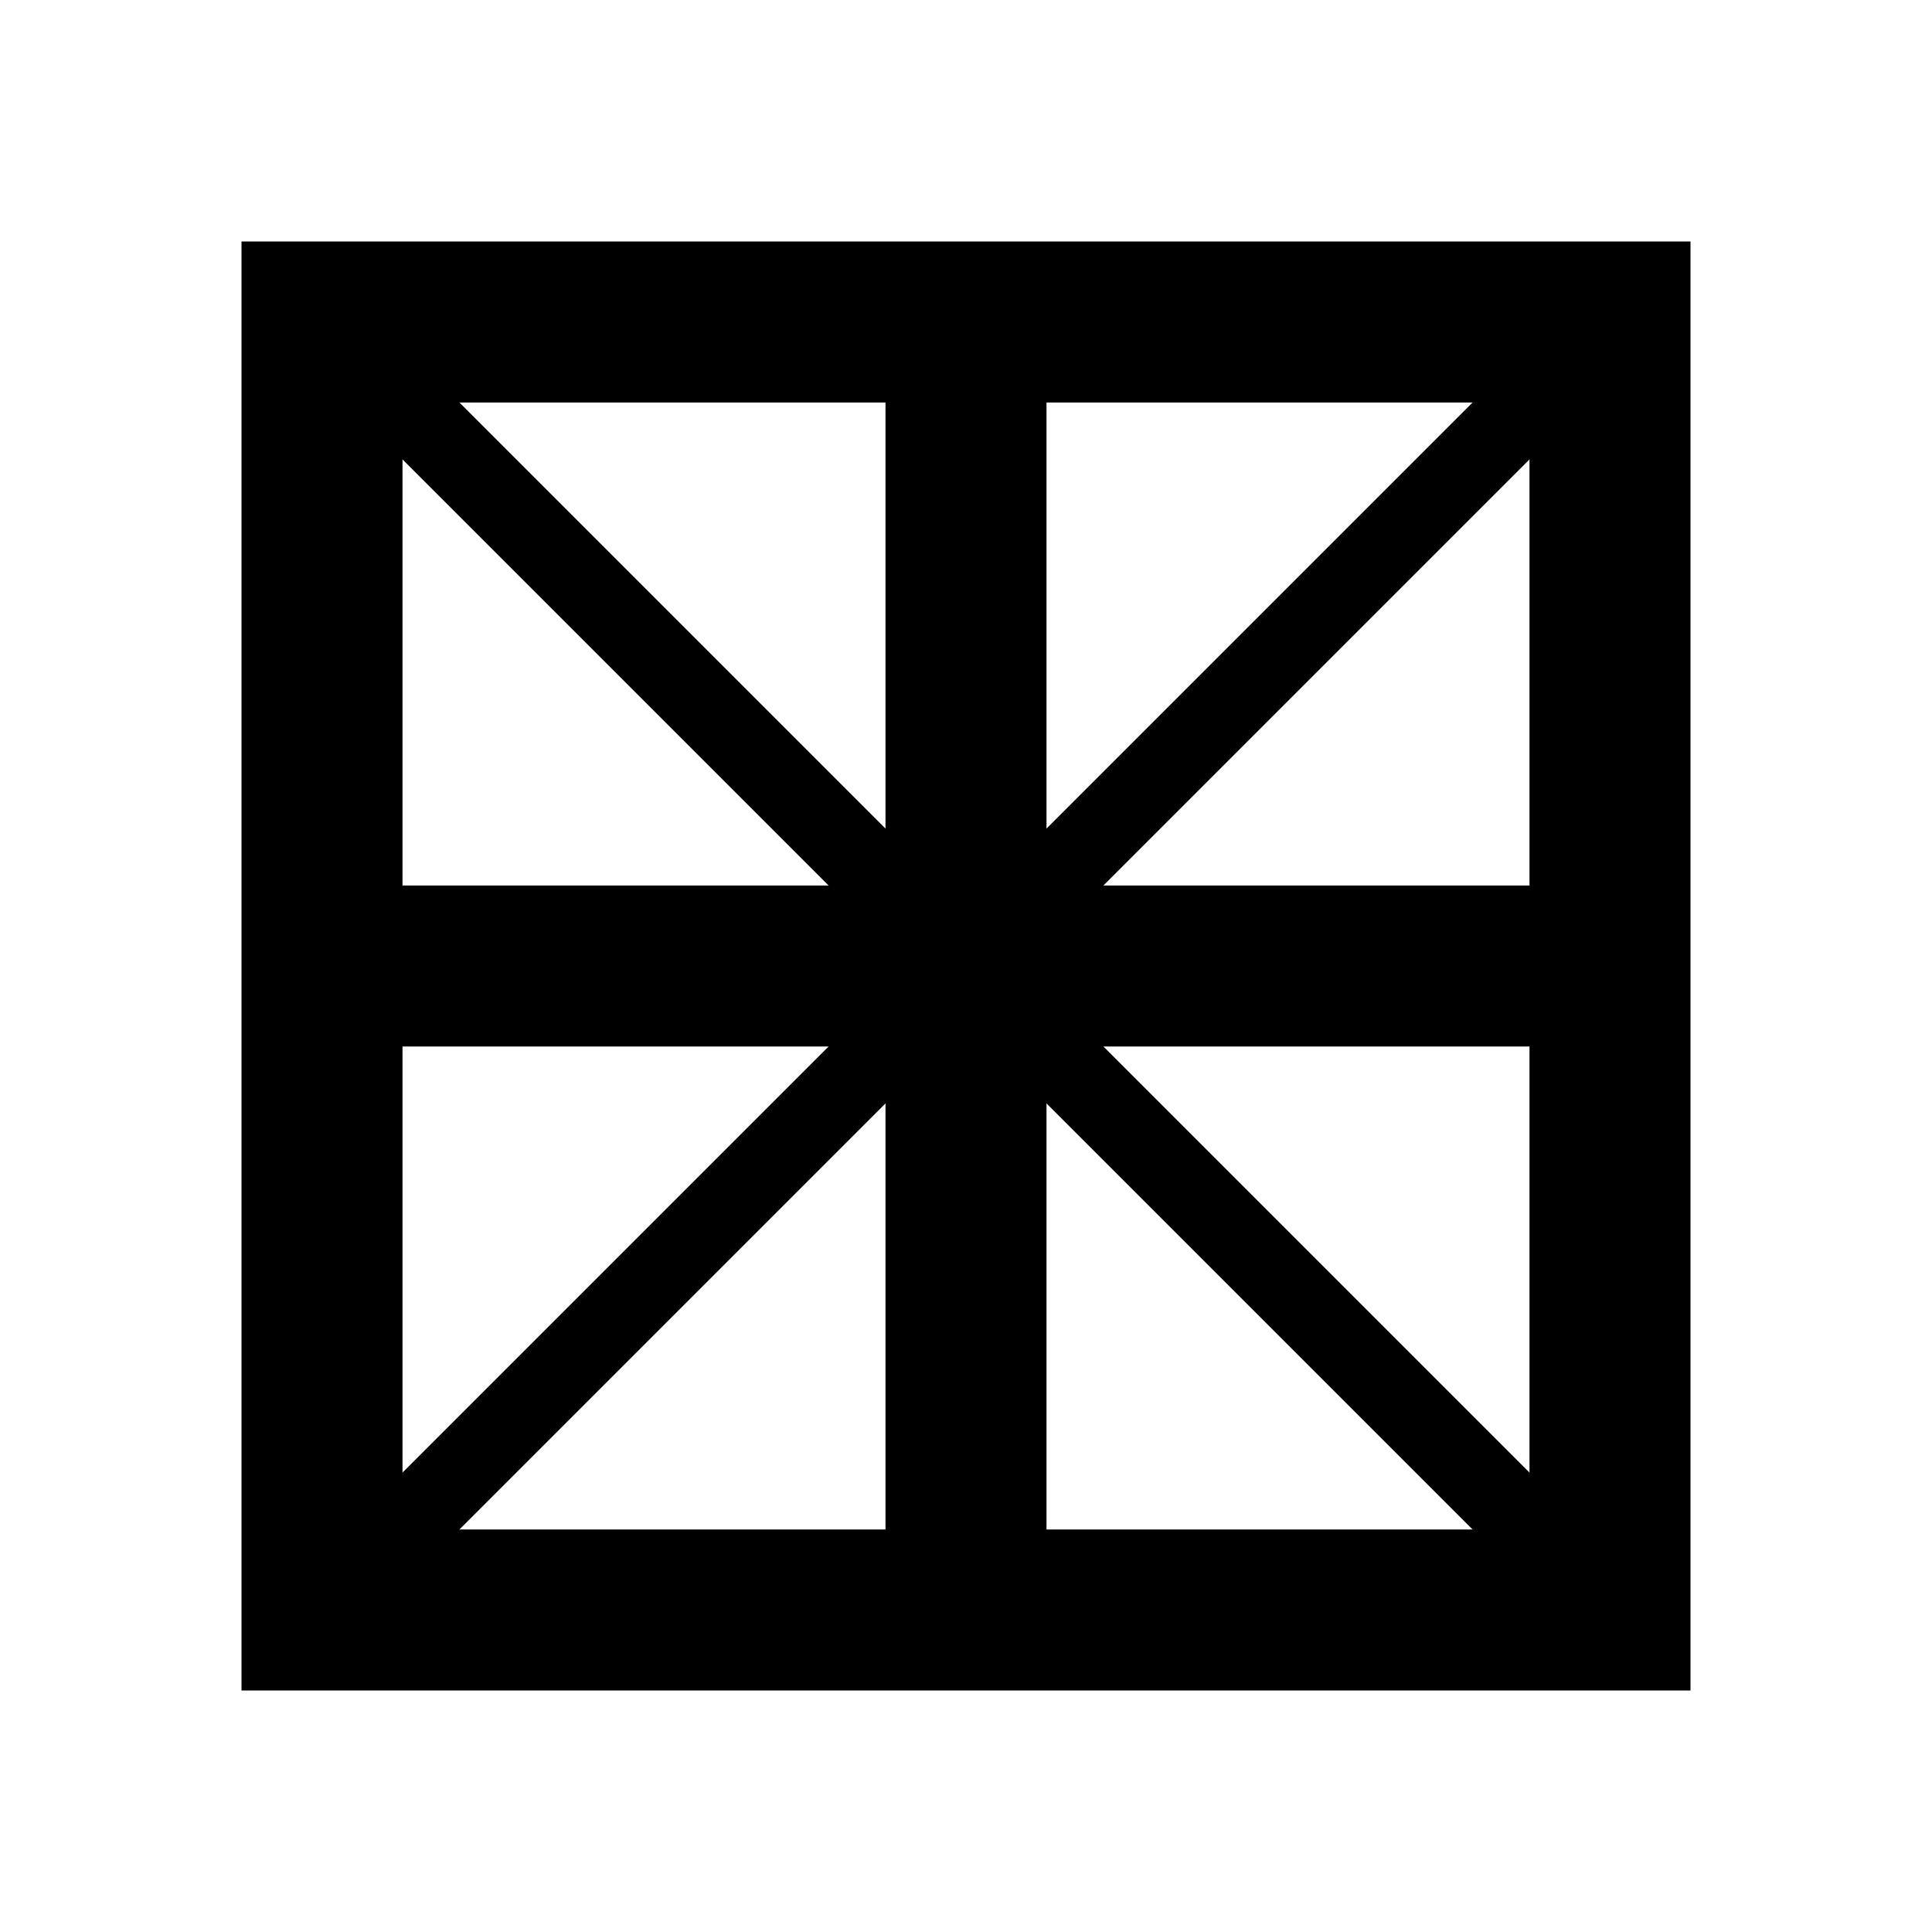
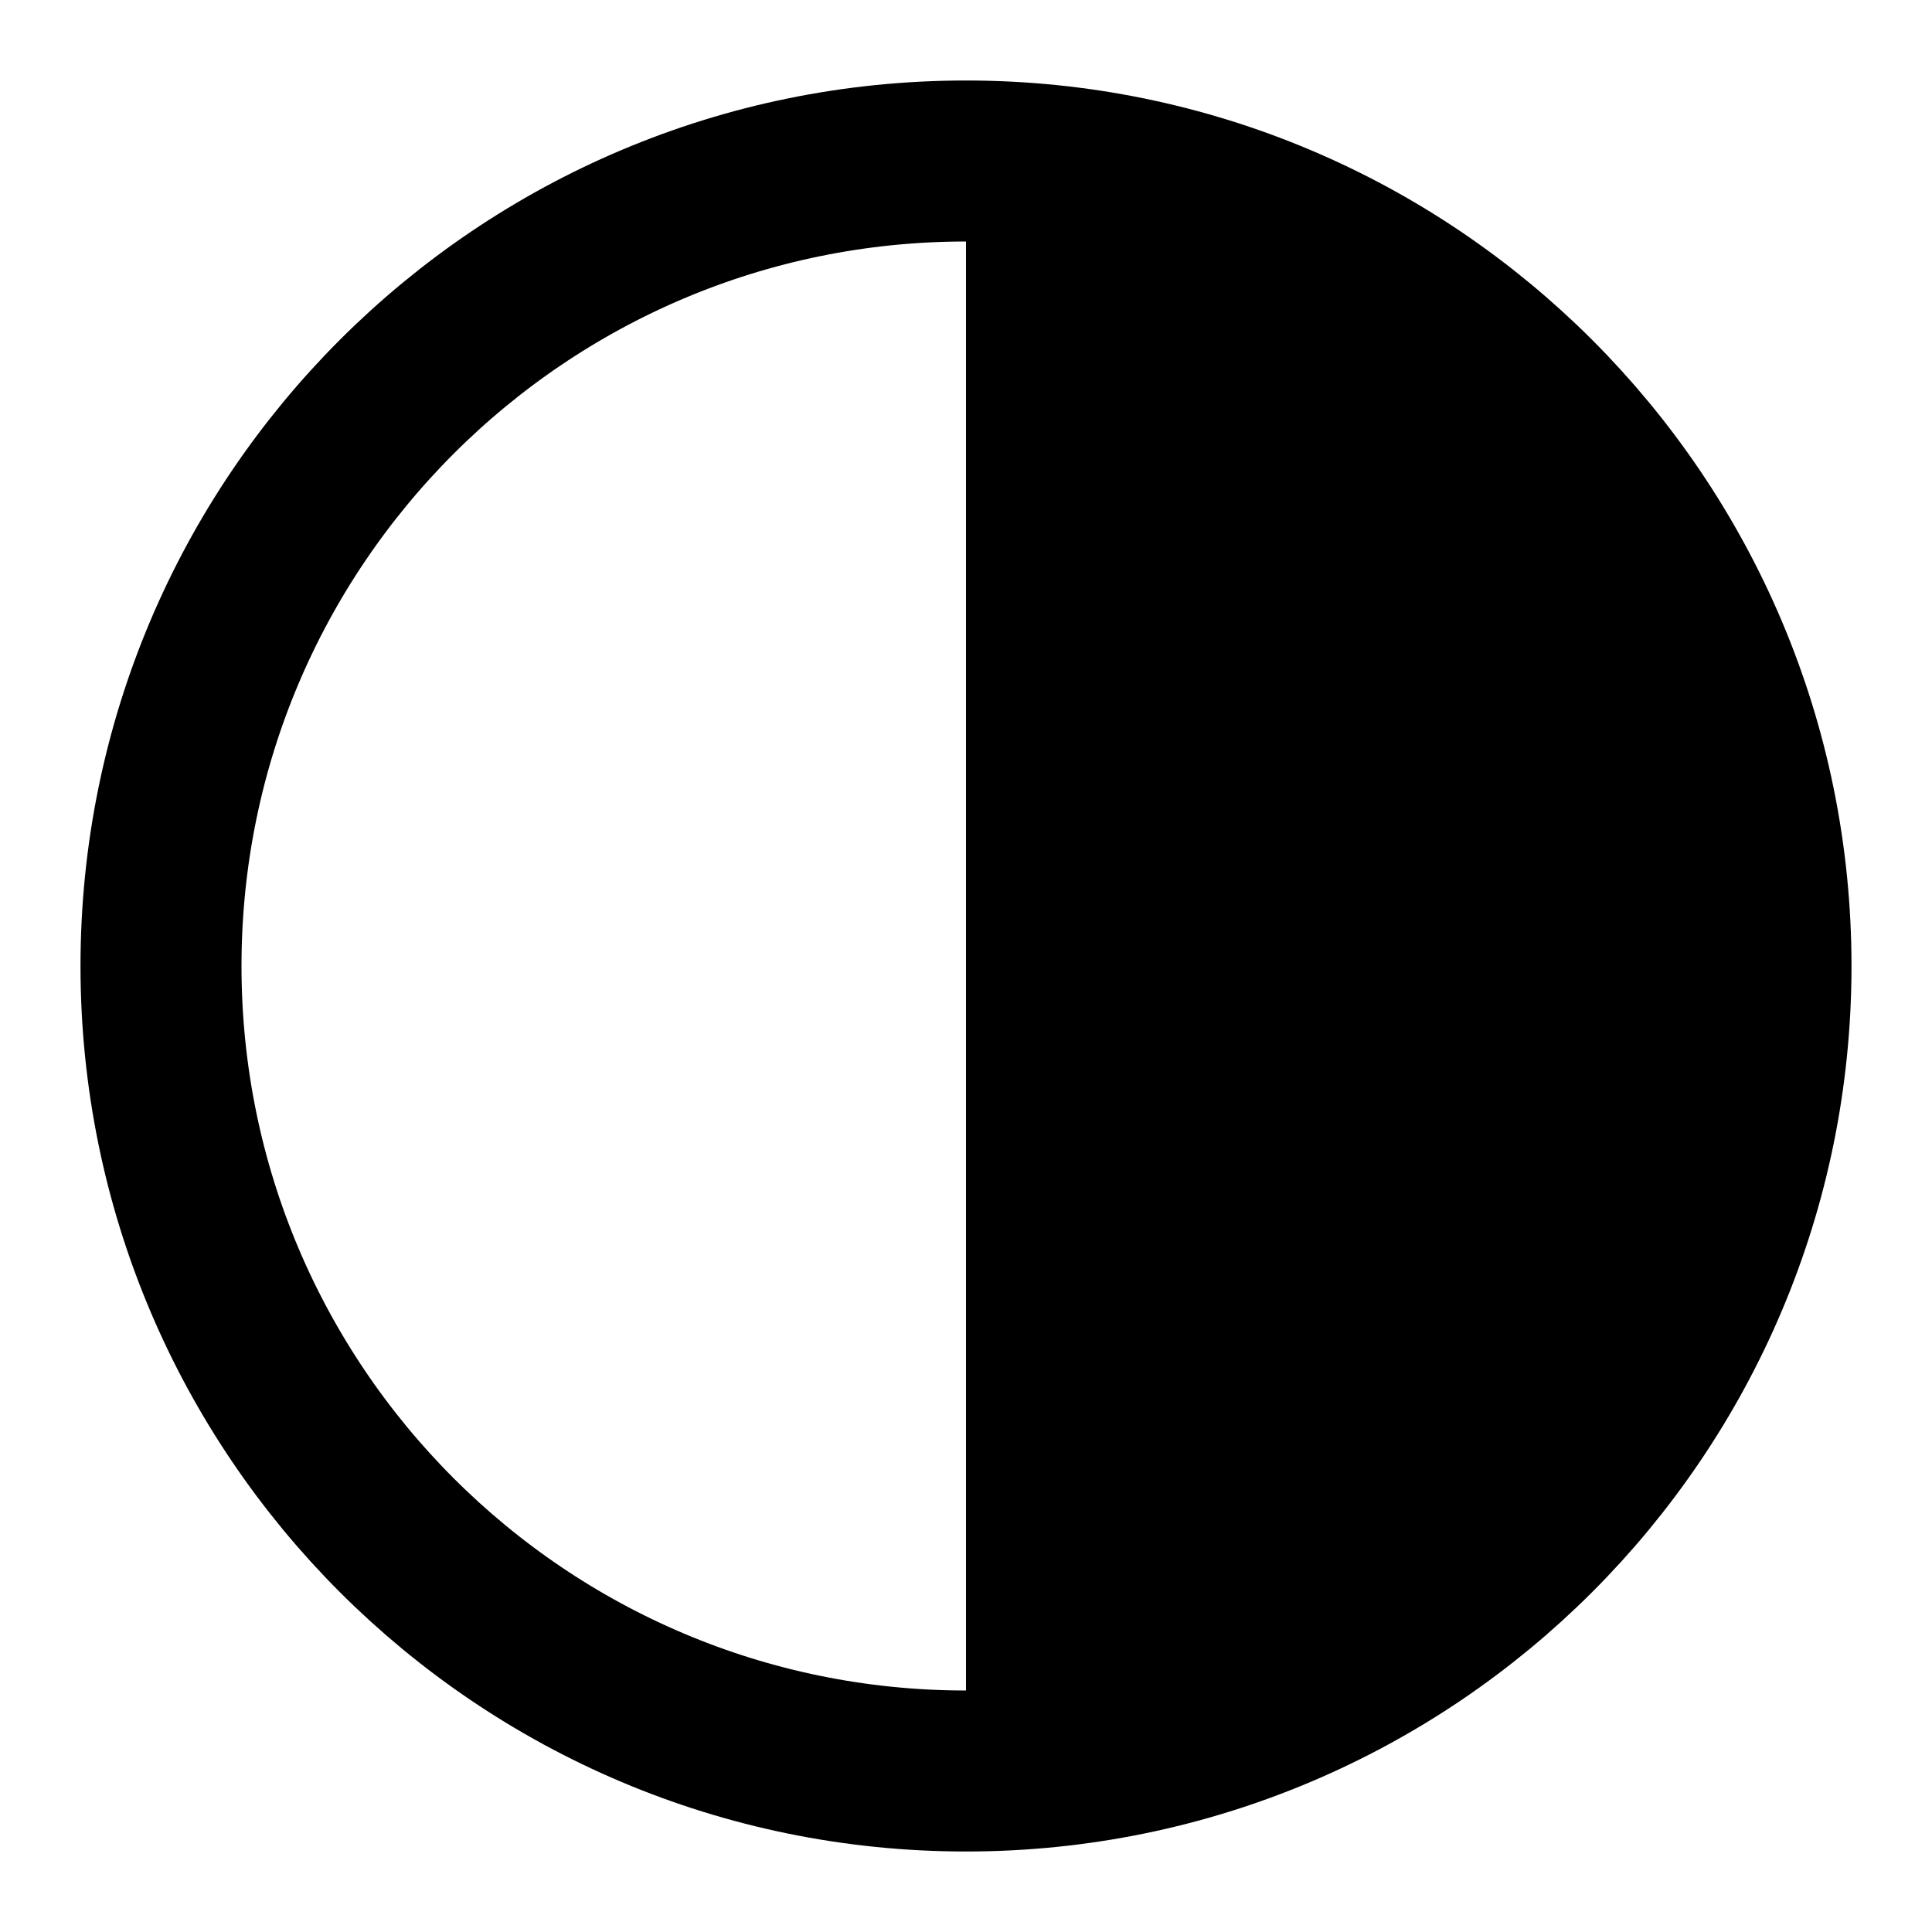
<svg xmlns="http://www.w3.org/2000/svg" width="24" height="24" viewBox="0 0 24 24" fill="none">
-   <path d="M4 4h16v16H4V4z" stroke="currentColor" fill="none" stroke-width="2" />
-   <path d="M4 12h16" stroke="currentColor" stroke-width="2" />
-   <path d="M12 4v16" stroke="currentColor" stroke-width="2" />
-   <path d="M4 4l8 8 8-8M4 20l8-8 8 8" stroke="currentColor" stroke-width="1" />
+   <circle cx="12" cy="12" r="10" stroke="currentColor" stroke-width="2" />
+   <path d="M12 2a10 10 0 0 1 0 20V2z" fill="currentColor" />
</svg>
